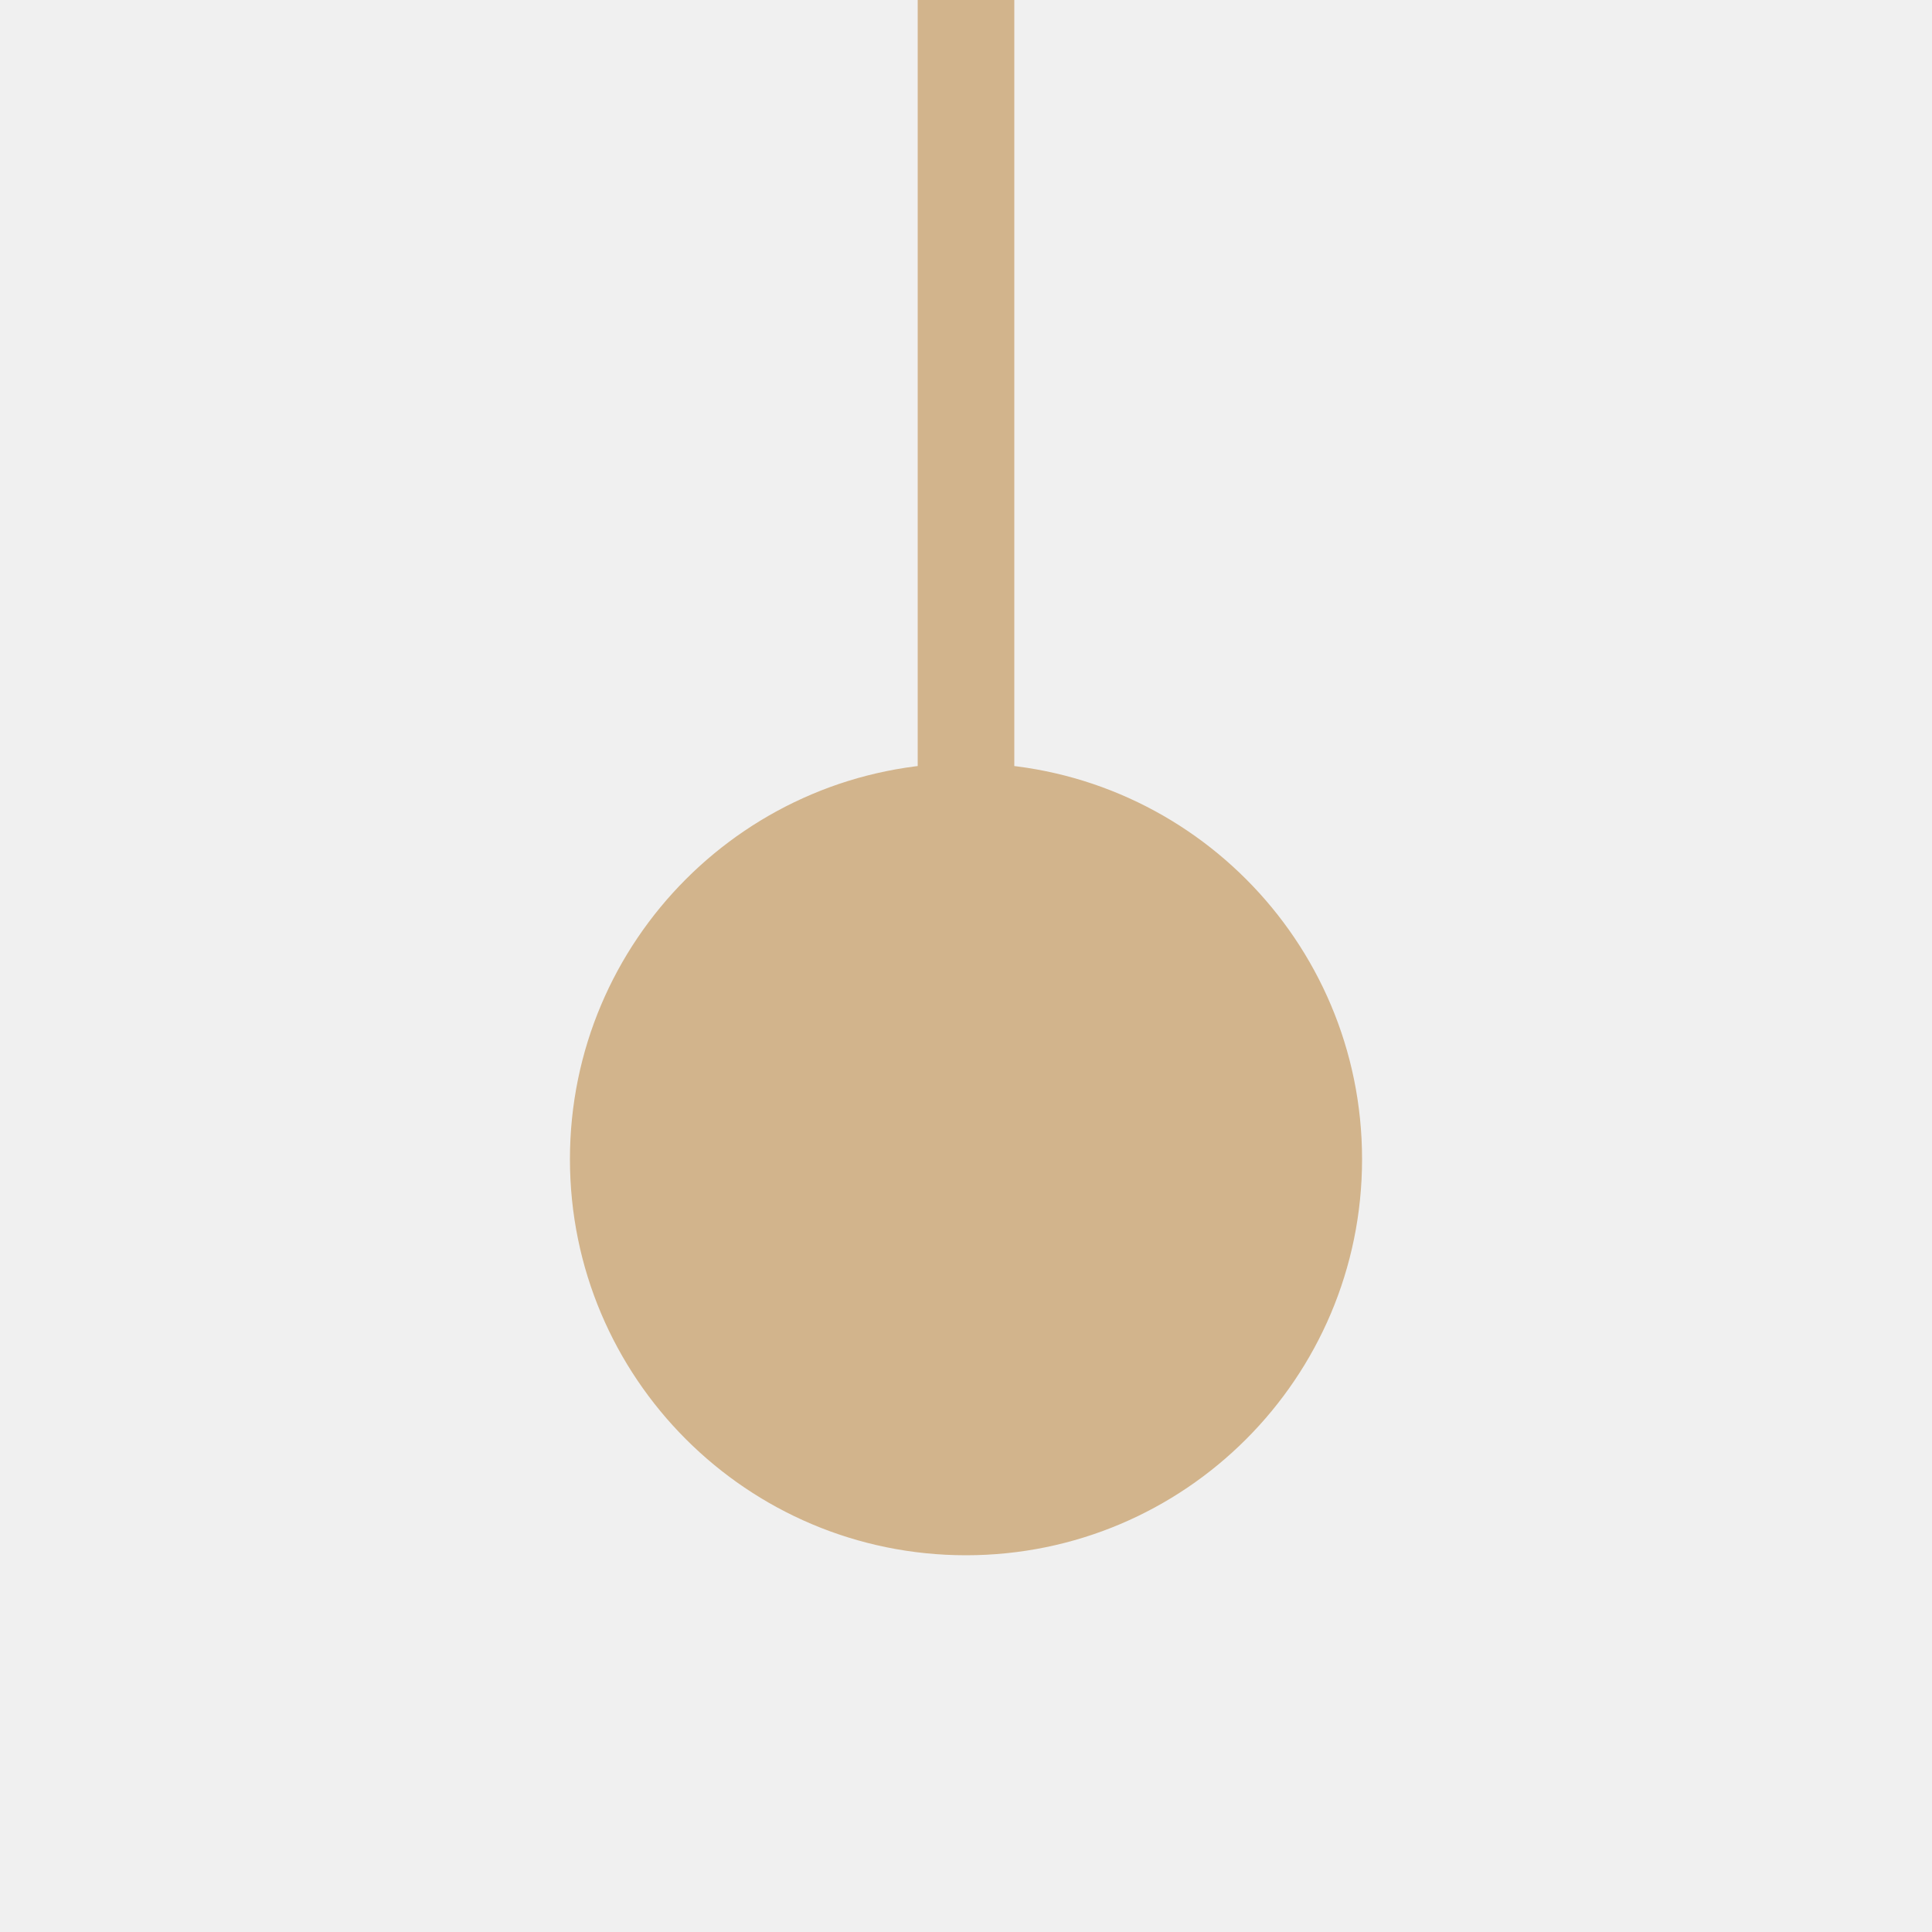
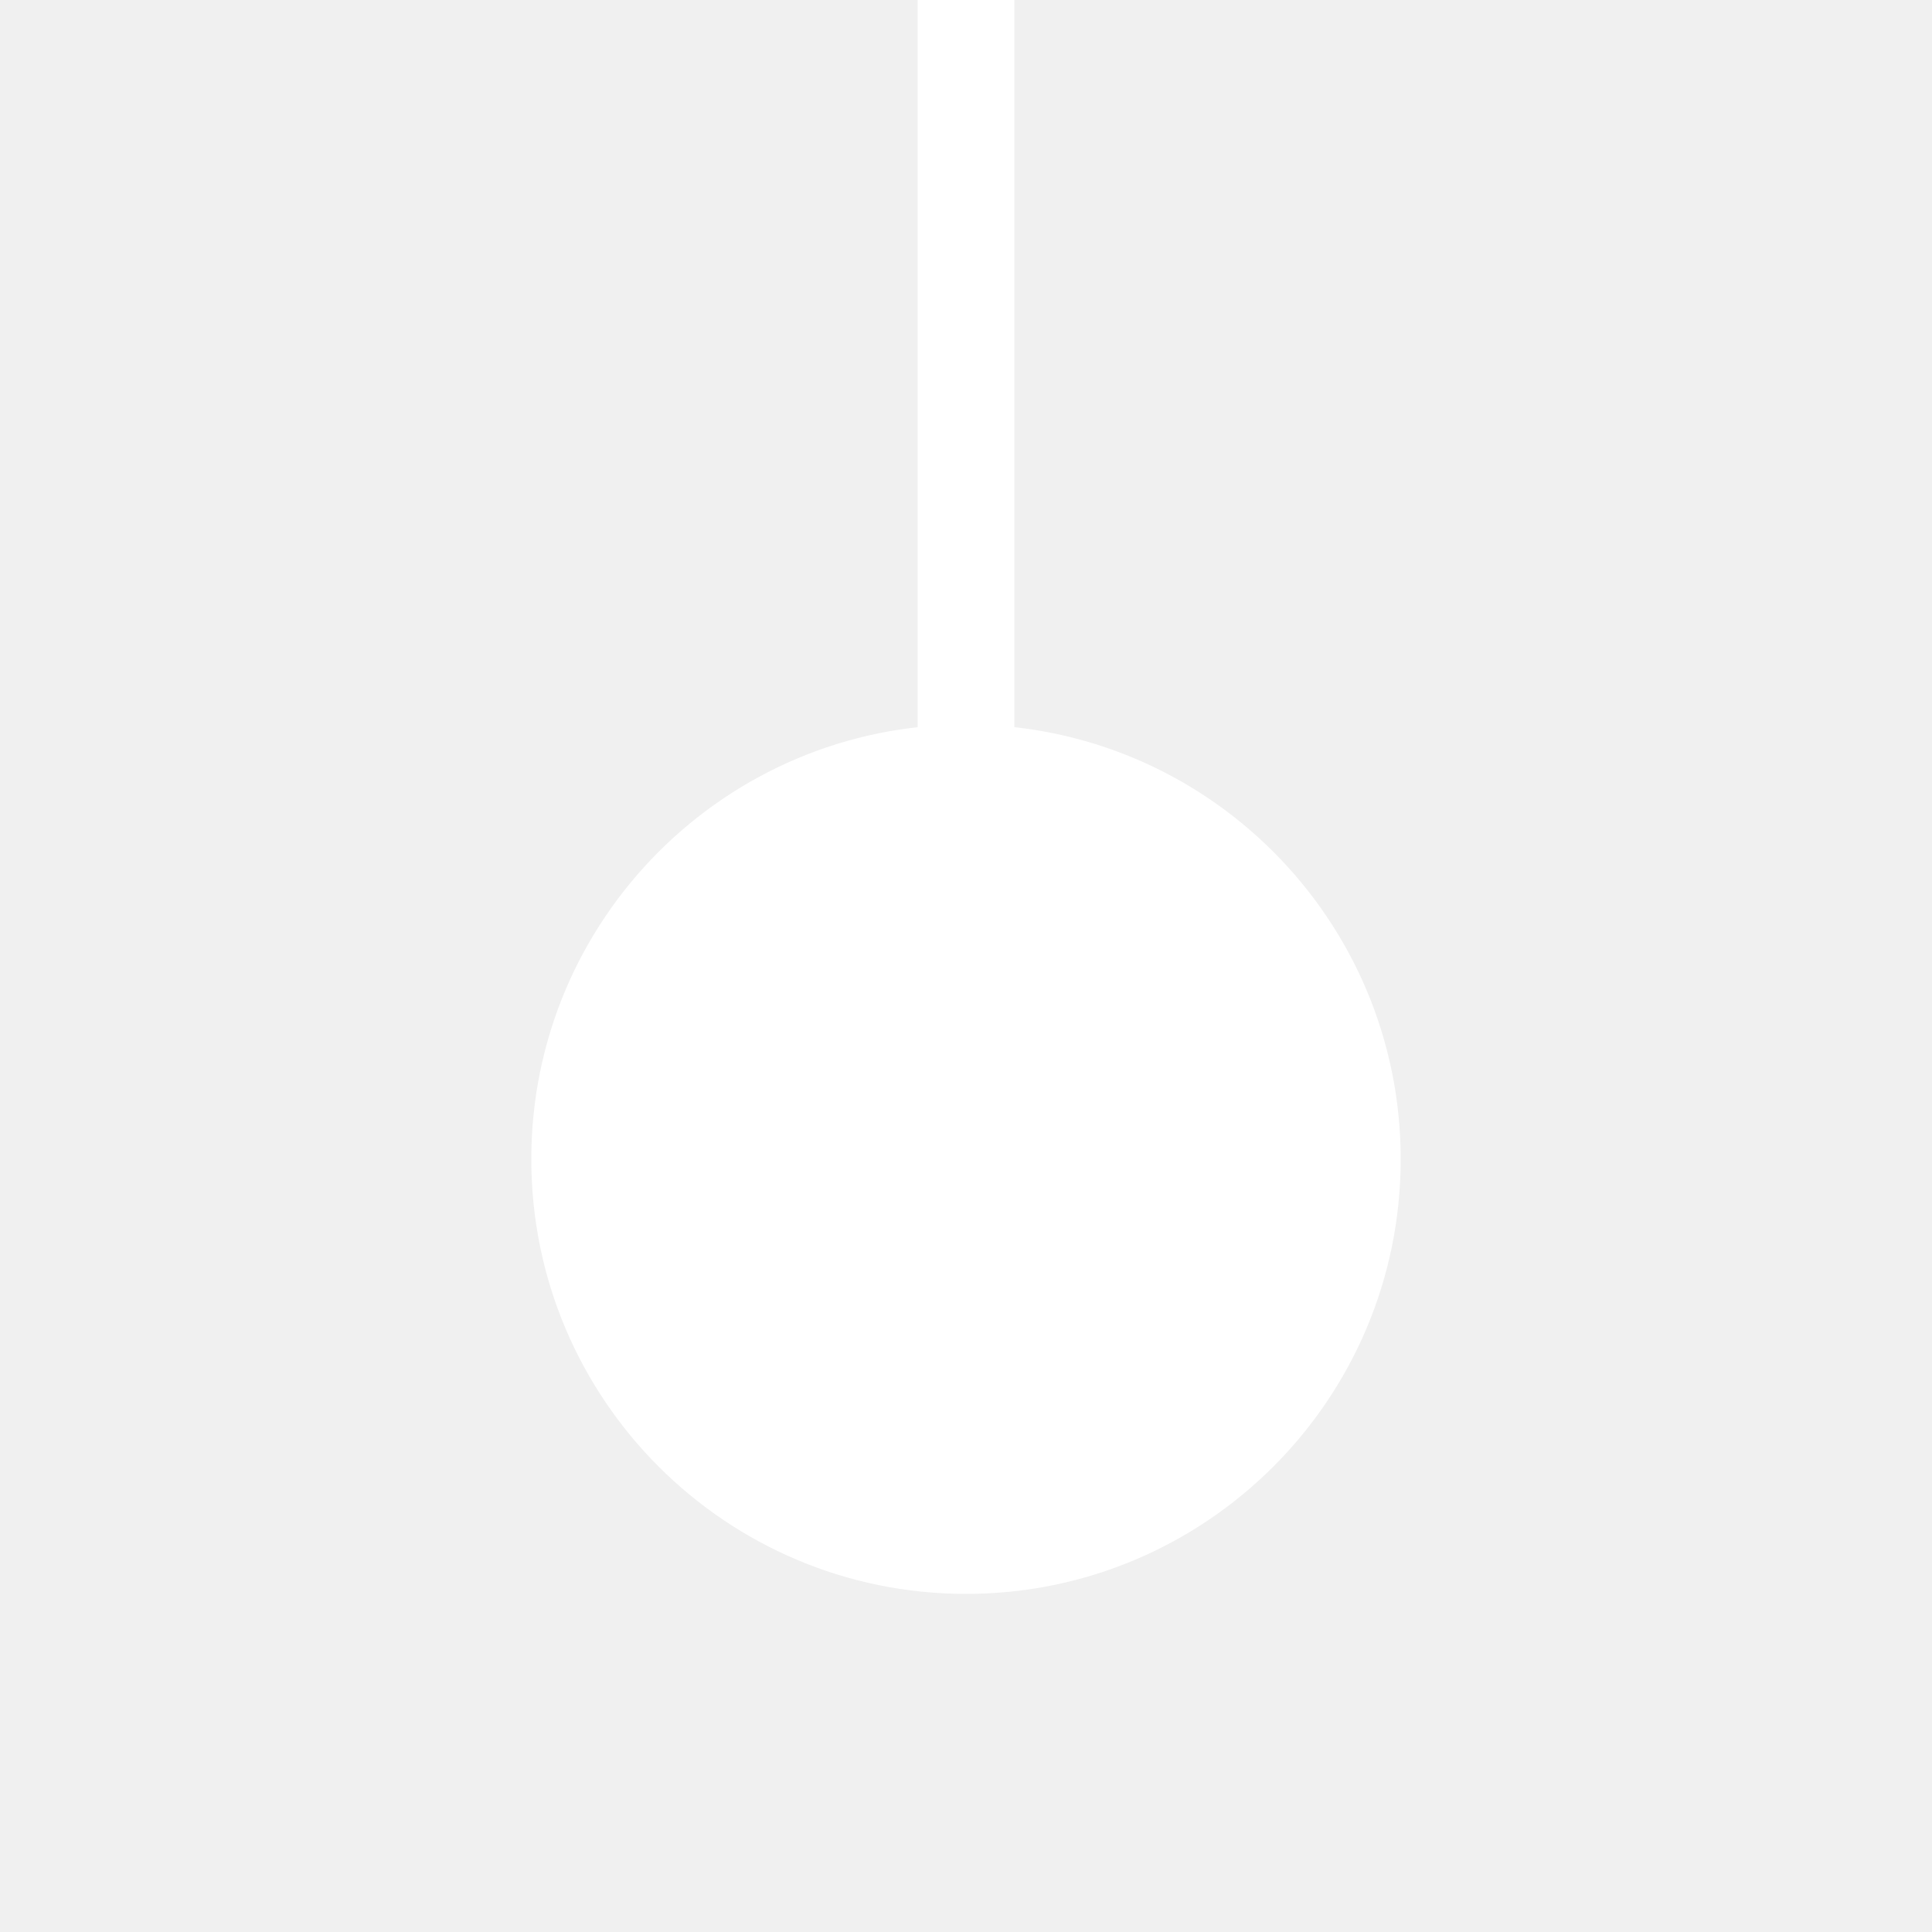
<svg xmlns="http://www.w3.org/2000/svg" version="1.1" viewBox="0 0 100 100">
-   <circle cx="50" cy="60" r="20" stroke="Tan" fill="Tan" />
-   <line x1="50" y1="40" x2="50" y2="0" stroke="Tan" stroke-width="5" />
+   <g fill="#ffffff" stroke="#ffffff" stroke-width="5">
+     <circle cx="50" cy="60" r="20" />
+     <line x1="50" y1="40" x2="50" y2="0" />
+   </g>
</svg>
